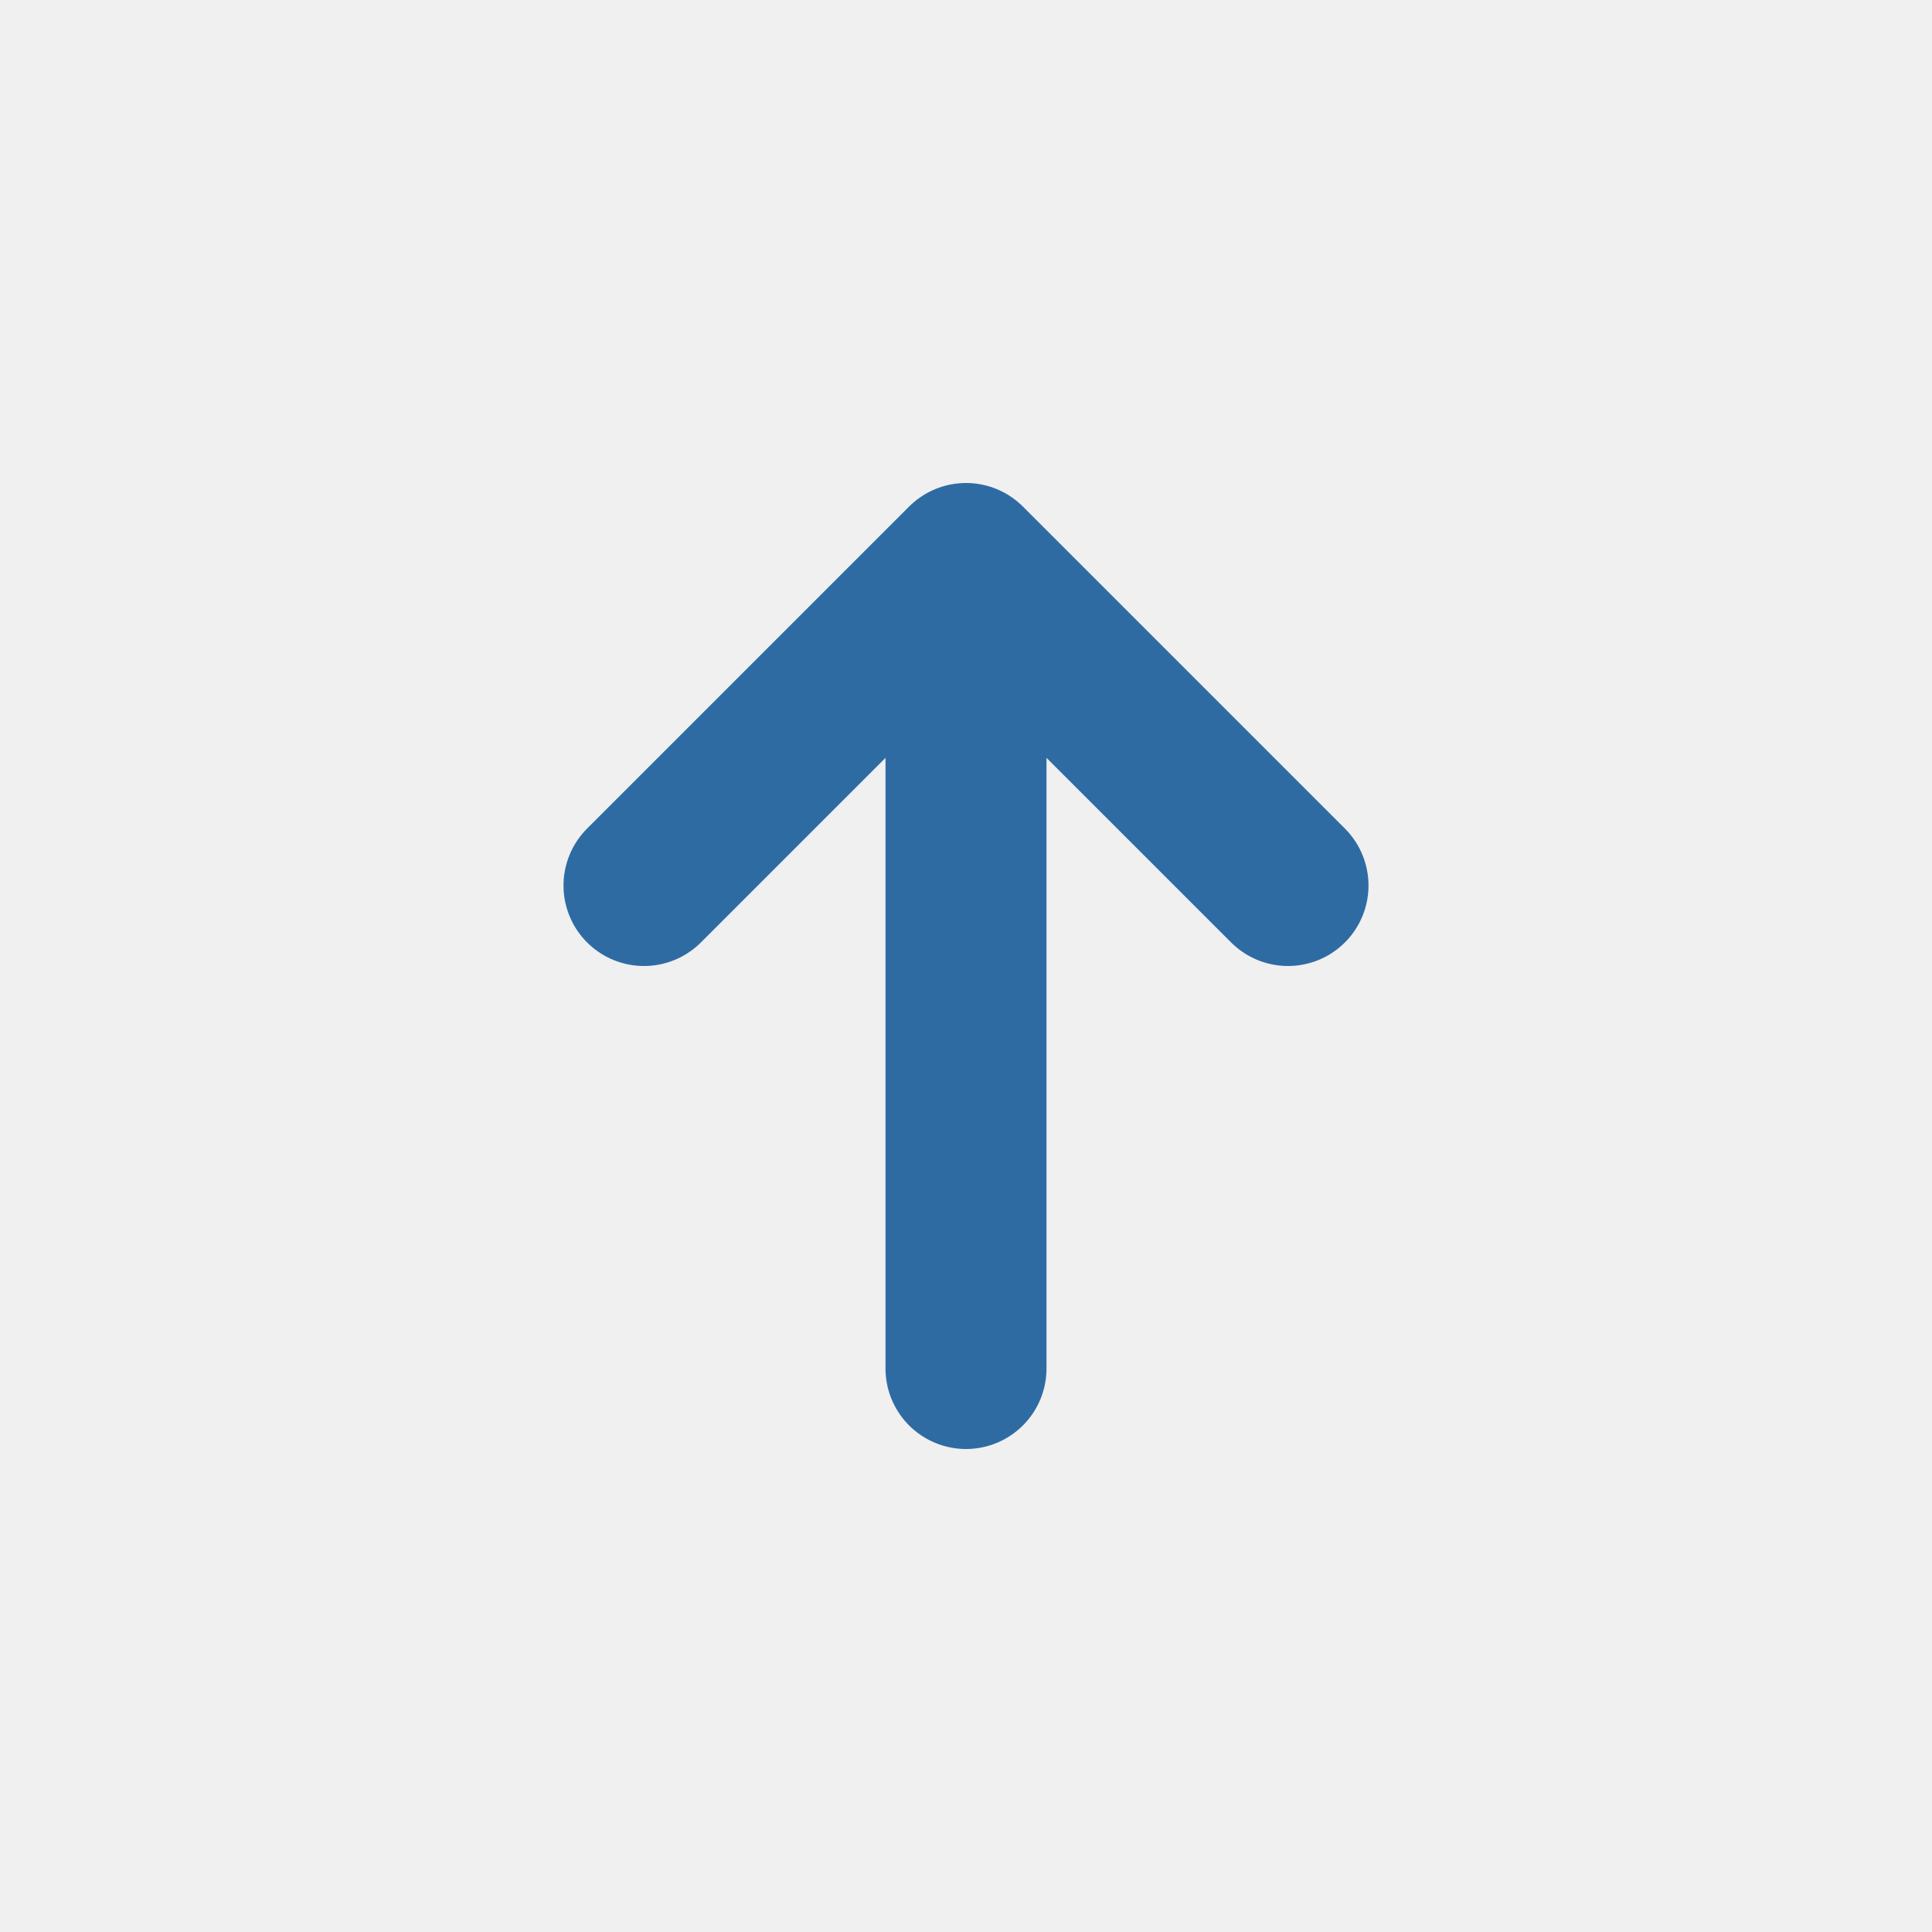
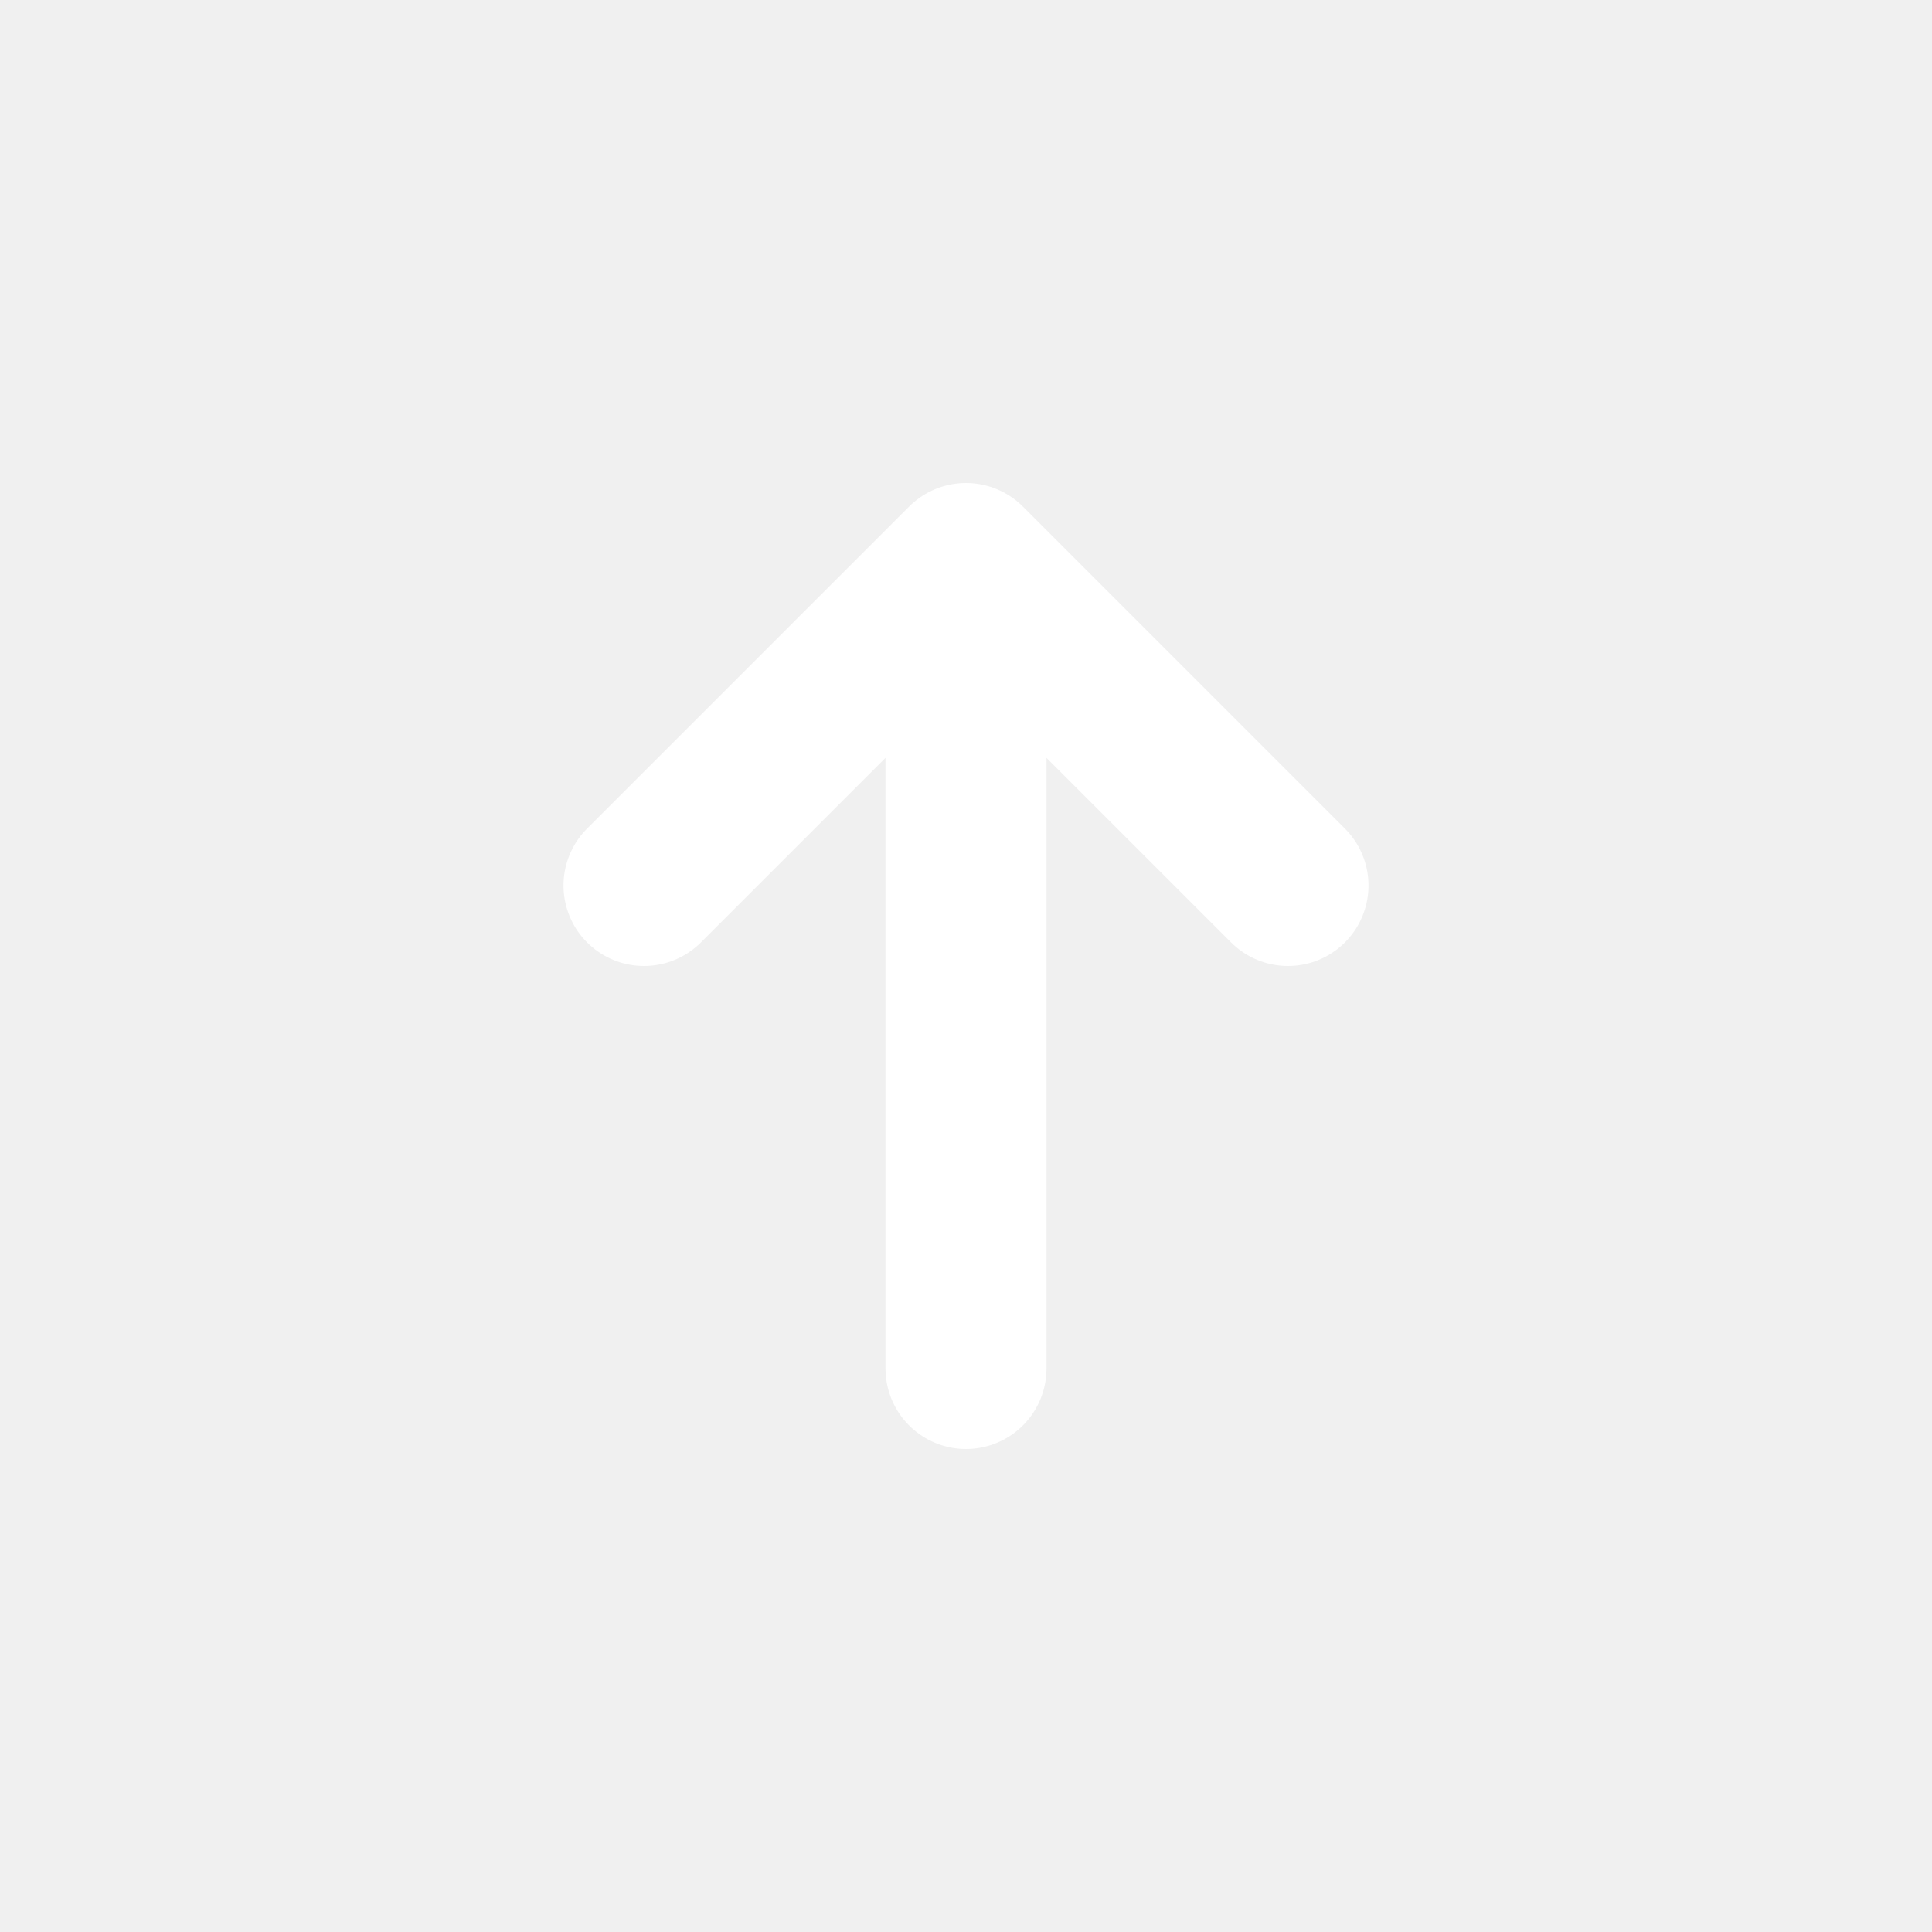
- <svg xmlns="http://www.w3.org/2000/svg" width="64px" height="64px" viewBox="0 0 24 24" fill="none" stroke="#2f6ba3">
+ <svg xmlns="http://www.w3.org/2000/svg" width="64px" height="64px" viewBox="0 0 24 24" fill="none" stroke="#ffffff">
  <g id="SVGRepo_bgCarrier" stroke-width="0" />
  <g id="SVGRepo_tracerCarrier" stroke-linecap="round" stroke-linejoin="round" />
  <g id="SVGRepo_iconCarrier">
    <g id="Arrow / Arrow_Up_SM">
      <path id="Vector" d="M12 17V7M12 7L8 11M12 7L16 11" stroke="" stroke-width="2" stroke-linecap="round" stroke-linejoin="round" />
    </g>
  </g>
</svg>
